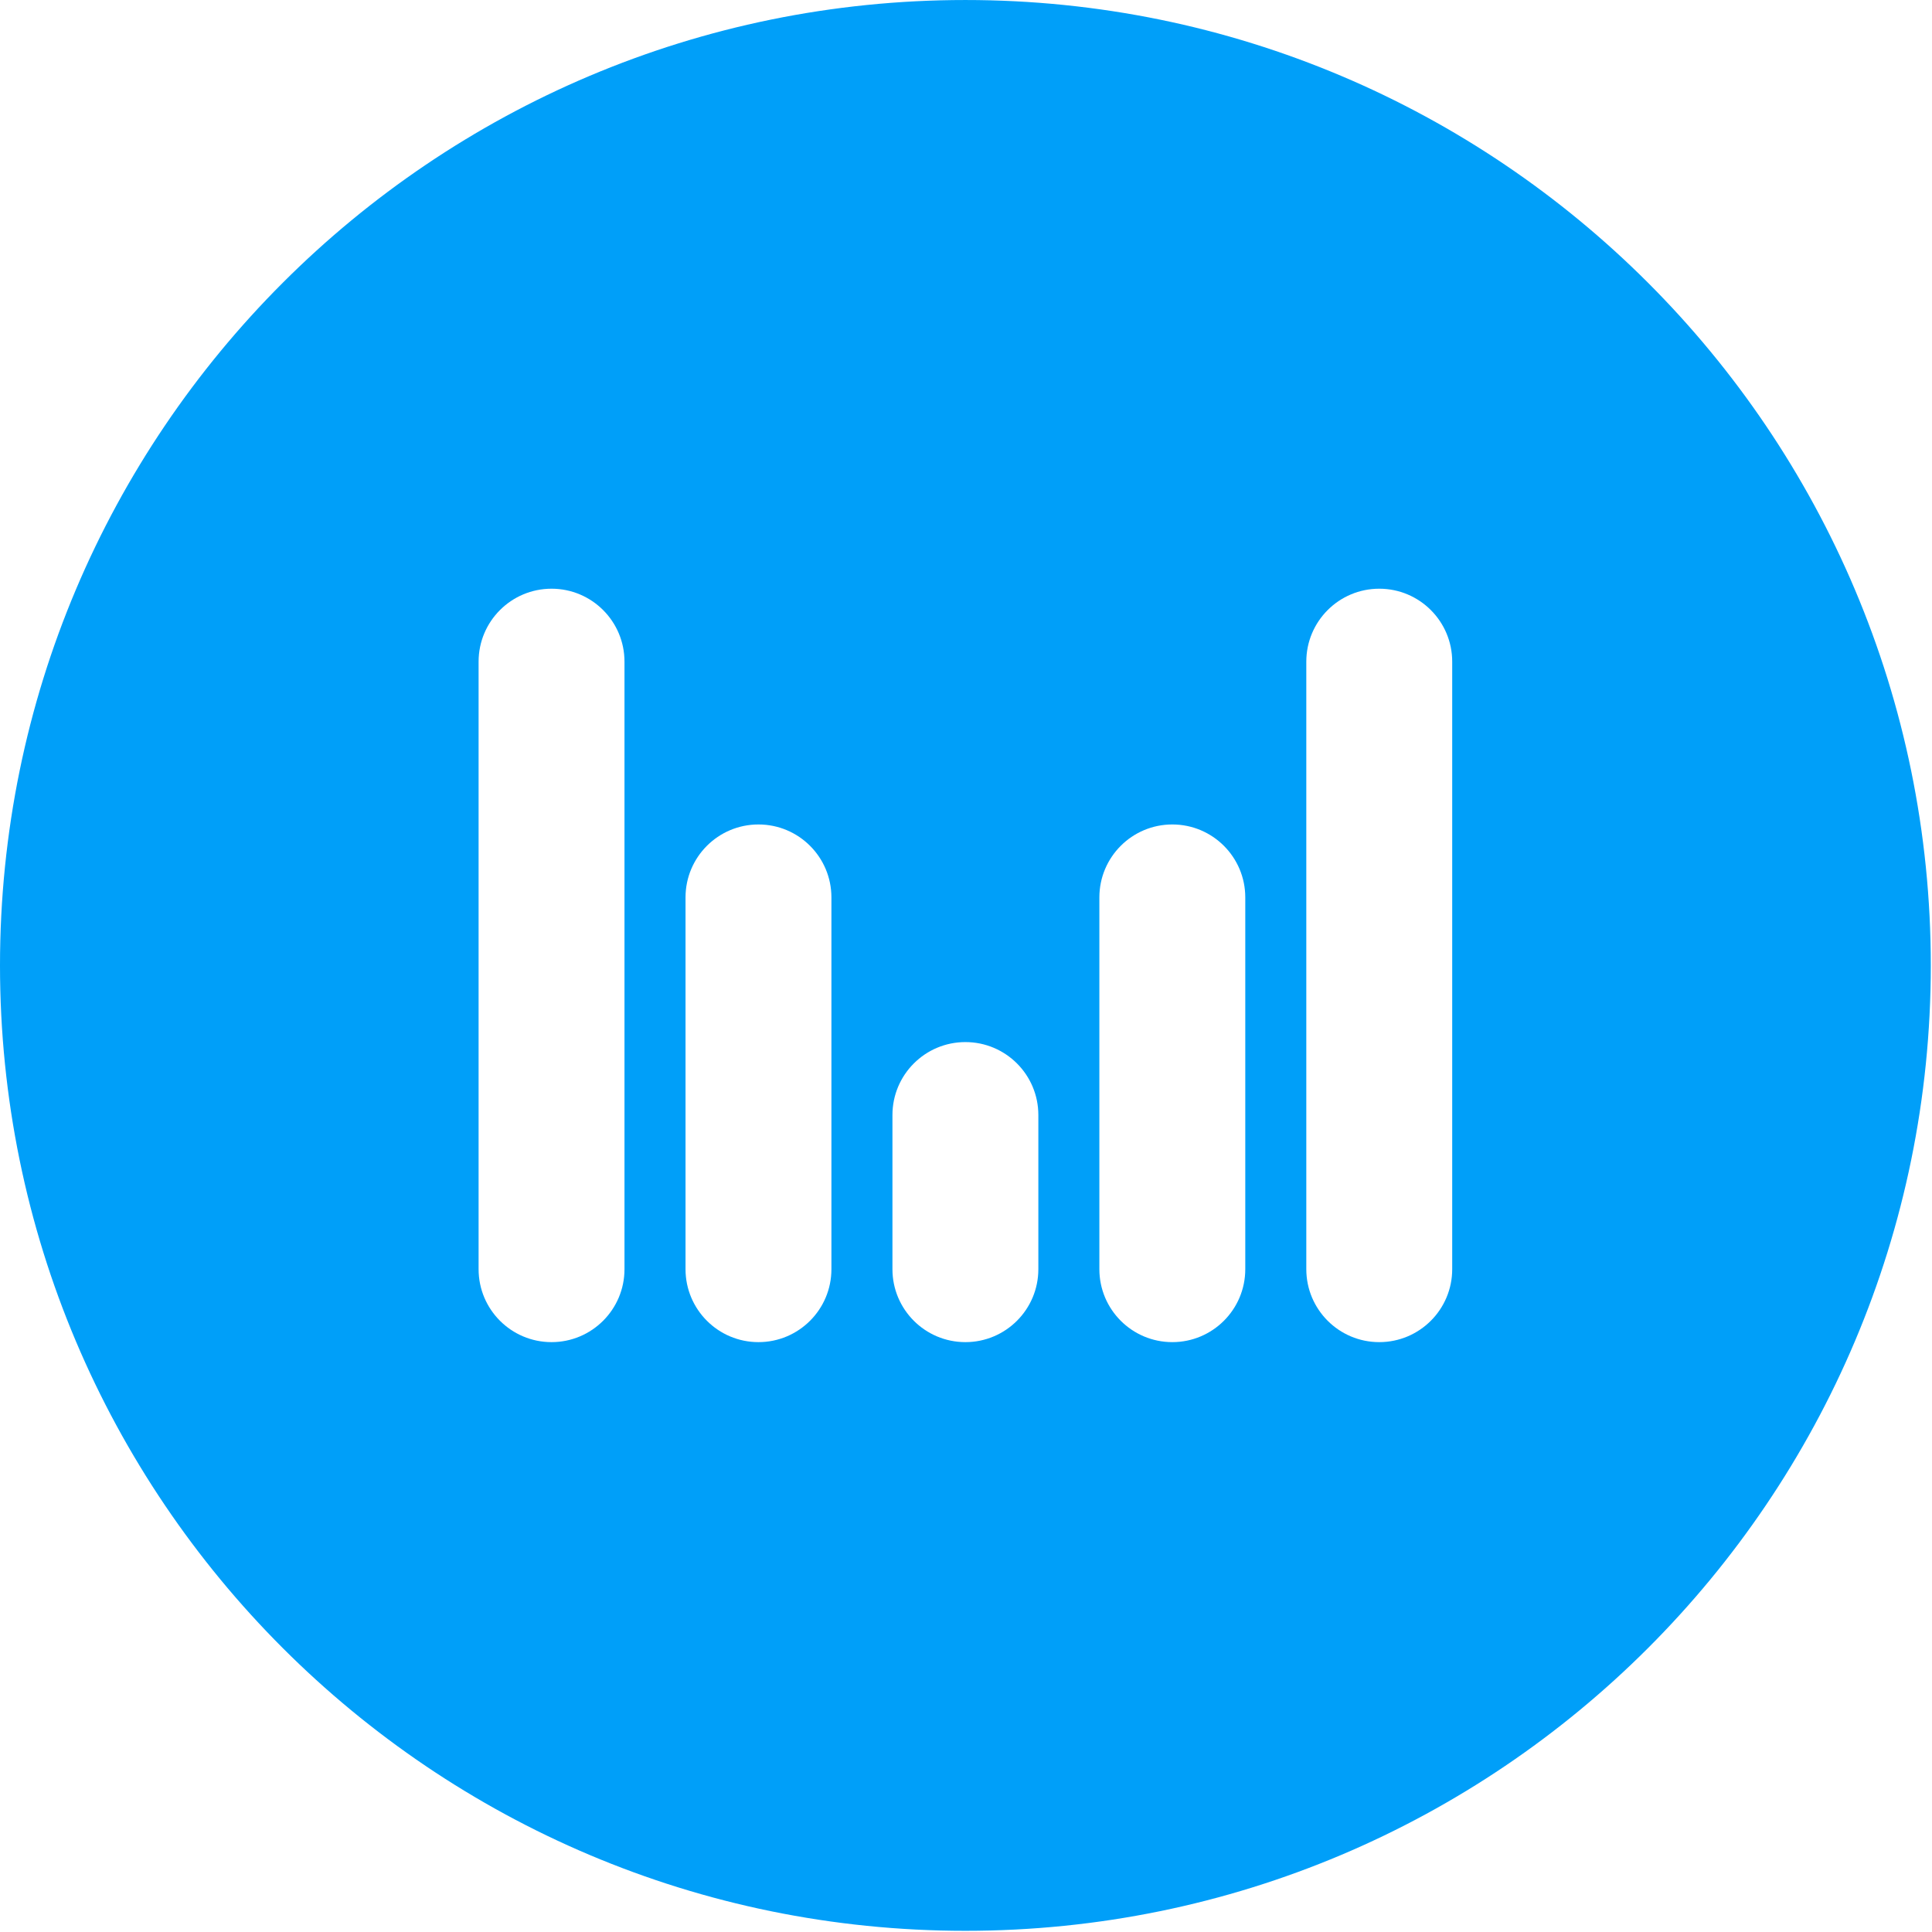
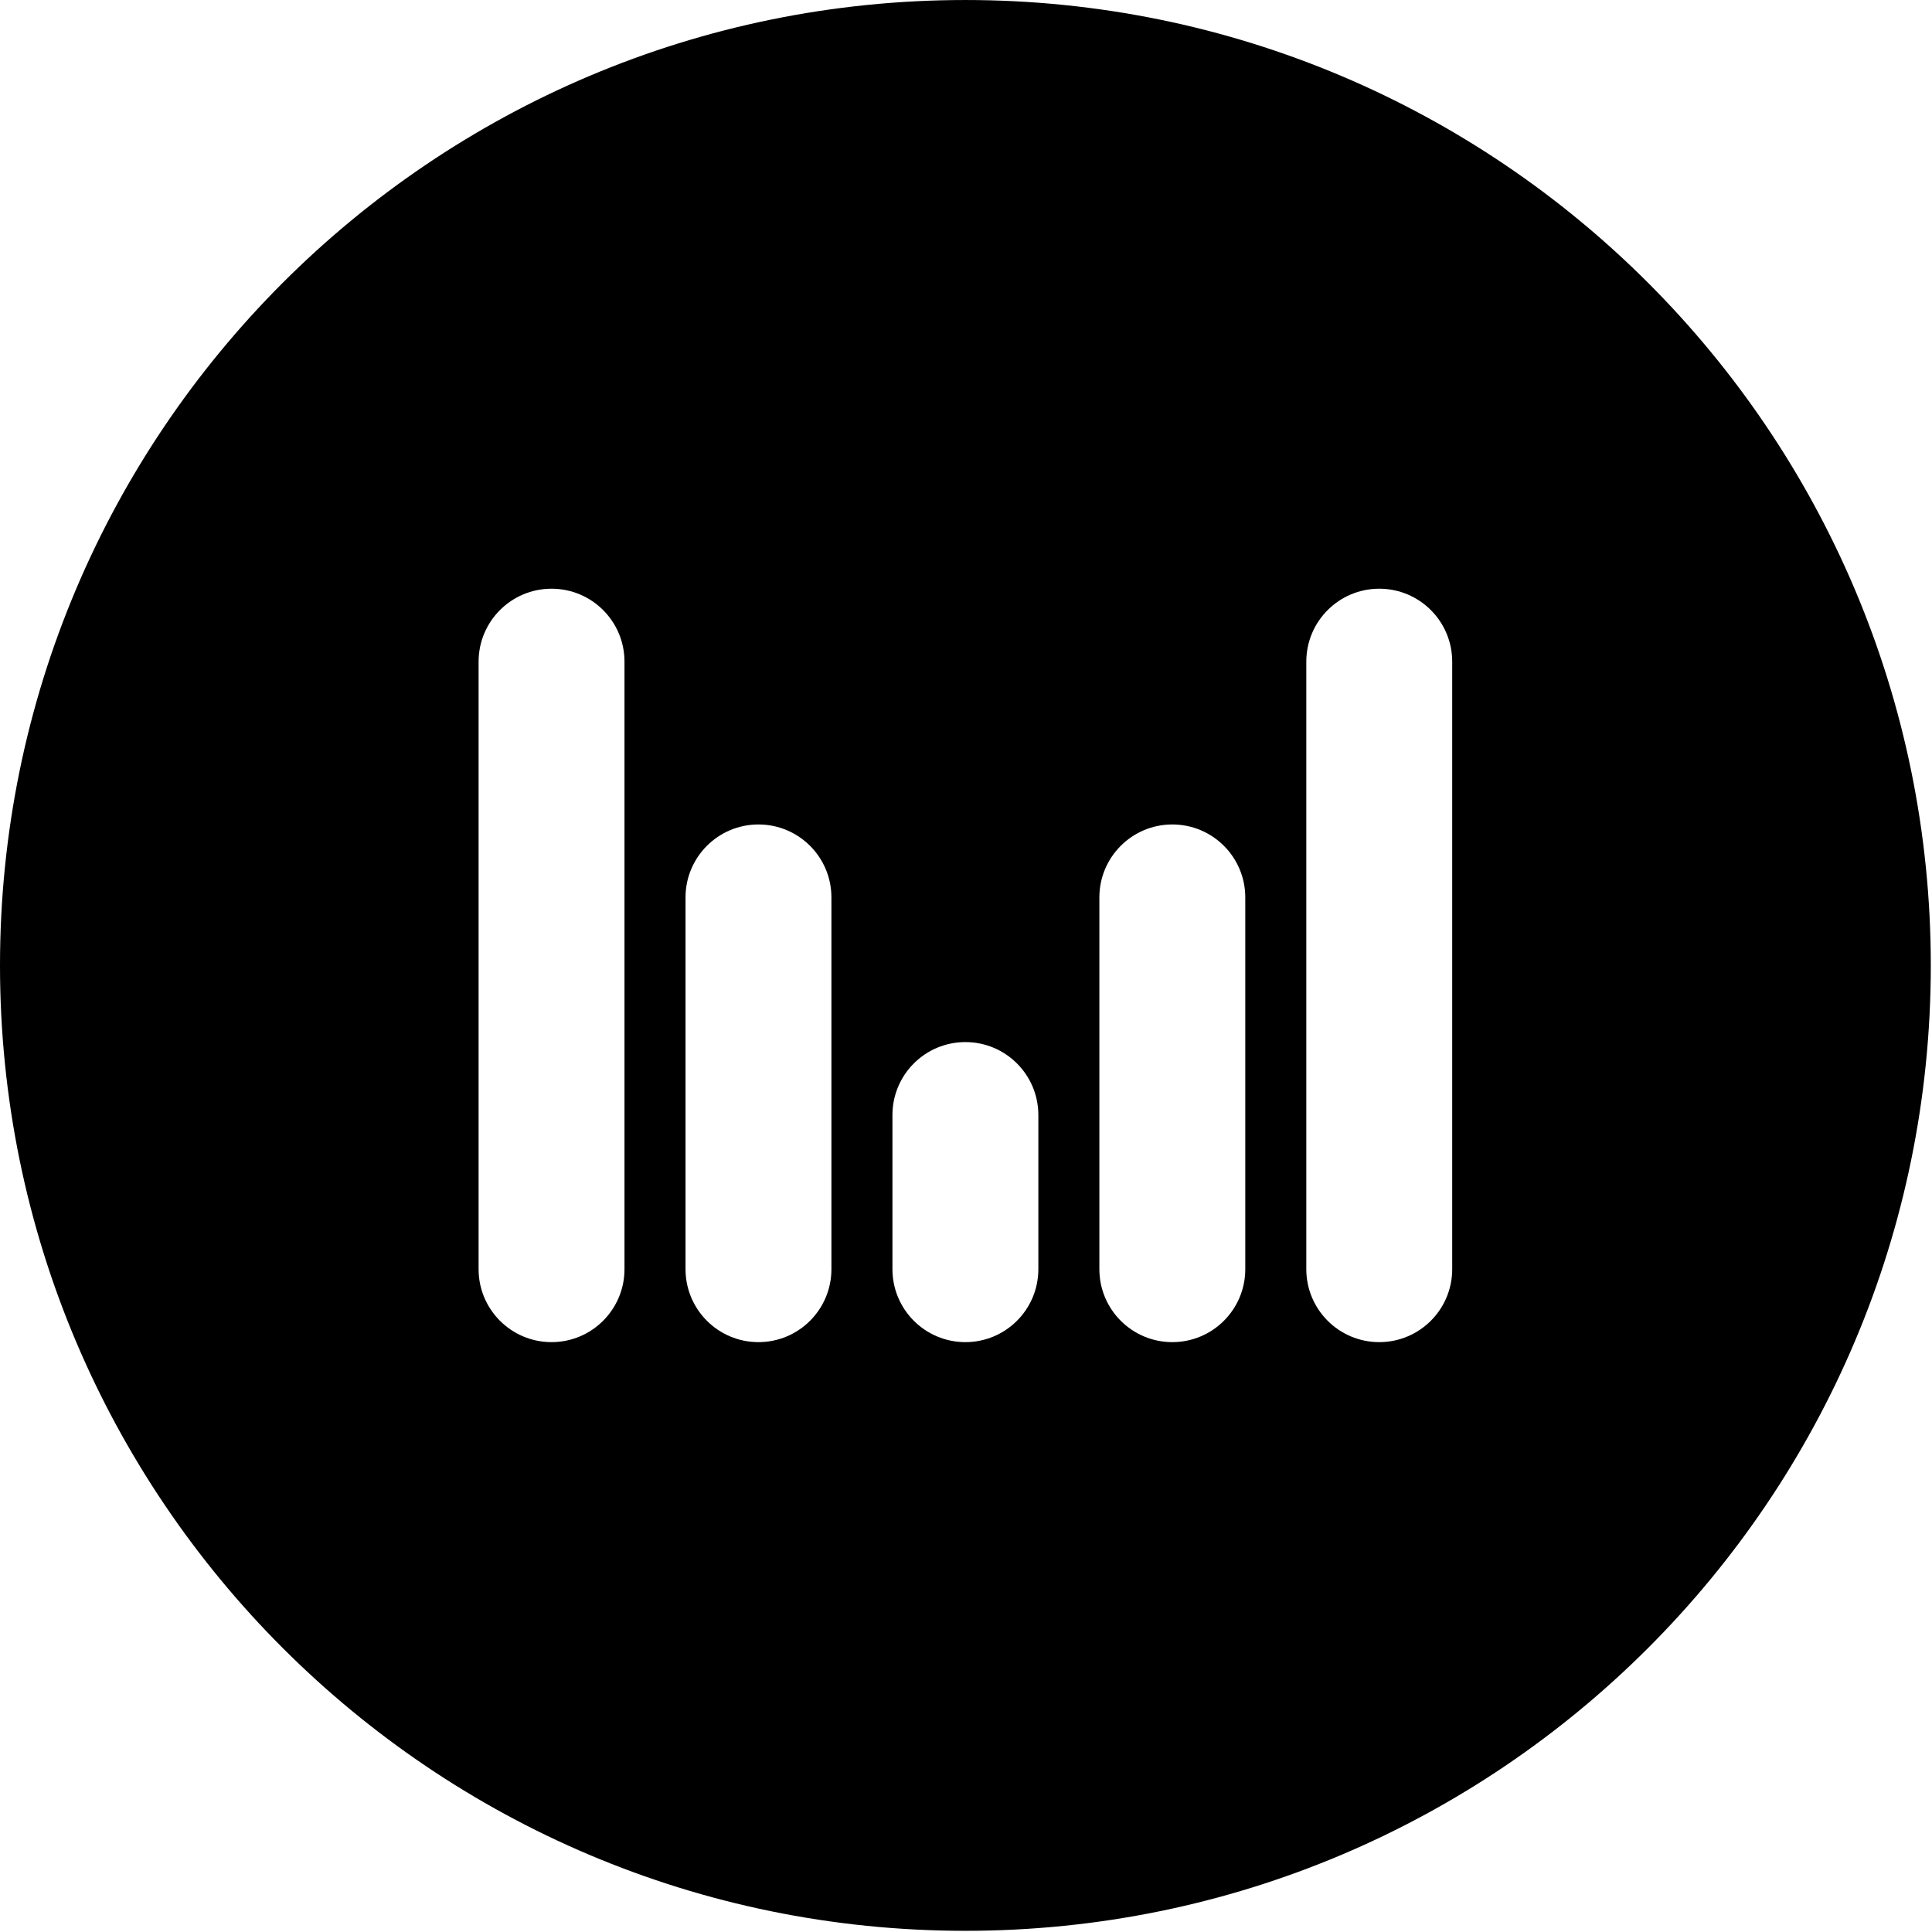
<svg xmlns="http://www.w3.org/2000/svg" width="150" height="150" viewBox="0 0 150 150" fill="none">
-   <path fill-rule="evenodd" clip-rule="evenodd" d="M74.954 149.908C116.349 149.908 149.907 116.351 149.907 74.955C149.907 33.559 116.349 0.001 74.954 0.001C33.558 0.001 -6.10352e-05 33.559 -6.10352e-05 74.955C-6.10352e-05 116.351 33.558 149.908 74.954 149.908ZM48.485 51.371C48.485 48.243 45.95 45.707 42.822 45.707C39.694 45.707 37.158 48.243 37.158 51.371V98.539C37.158 101.667 39.694 104.203 42.822 104.203C45.95 104.203 48.485 101.667 48.485 98.539V51.371ZM112.749 51.371C112.749 48.243 110.213 45.707 107.085 45.707C103.957 45.707 101.421 48.243 101.421 51.371V98.539C101.421 101.667 103.957 104.203 107.085 104.203C110.213 104.203 112.749 101.667 112.749 98.539V51.371ZM91.019 64.011C94.147 64.011 96.683 66.547 96.683 69.675V98.539C96.683 101.667 94.147 104.203 91.019 104.203C87.891 104.203 85.355 101.667 85.355 98.539V69.675C85.355 66.547 87.891 64.011 91.019 64.011ZM64.551 69.675C64.551 66.547 62.015 64.011 58.887 64.011C55.759 64.011 53.224 66.547 53.224 69.675L53.224 98.539C53.224 101.667 55.759 104.203 58.887 104.203C62.015 104.203 64.551 101.667 64.551 98.539V69.675ZM74.953 80.907C78.081 80.907 80.617 83.443 80.617 86.571V98.539C80.617 101.667 78.081 104.203 74.953 104.203C71.825 104.203 69.289 101.667 69.289 98.539V86.571C69.289 83.443 71.825 80.907 74.953 80.907Z" fill="#009FF9" />
+   <path fill-rule="evenodd" clip-rule="evenodd" d="M74.954 149.908C116.349 149.908 149.907 116.351 149.907 74.955C149.907 33.559 116.349 0.001 74.954 0.001C33.558 0.001 -6.10352e-05 33.559 -6.10352e-05 74.955C-6.10352e-05 116.351 33.558 149.908 74.954 149.908ZM48.485 51.371C48.485 48.243 45.95 45.707 42.822 45.707C39.694 45.707 37.158 48.243 37.158 51.371V98.539C37.158 101.667 39.694 104.203 42.822 104.203C45.95 104.203 48.485 101.667 48.485 98.539V51.371ZM112.749 51.371C112.749 48.243 110.213 45.707 107.085 45.707C103.957 45.707 101.421 48.243 101.421 51.371V98.539C101.421 101.667 103.957 104.203 107.085 104.203C110.213 104.203 112.749 101.667 112.749 98.539V51.371ZM91.019 64.011C94.147 64.011 96.683 66.547 96.683 69.675V98.539C96.683 101.667 94.147 104.203 91.019 104.203C87.891 104.203 85.355 101.667 85.355 98.539V69.675C85.355 66.547 87.891 64.011 91.019 64.011ZM64.551 69.675C64.551 66.547 62.015 64.011 58.887 64.011C55.759 64.011 53.224 66.547 53.224 69.675L53.224 98.539C53.224 101.667 55.759 104.203 58.887 104.203C62.015 104.203 64.551 101.667 64.551 98.539V69.675ZM74.953 80.907C78.081 80.907 80.617 83.443 80.617 86.571V98.539C80.617 101.667 78.081 104.203 74.953 104.203C71.825 104.203 69.289 101.667 69.289 98.539V86.571C69.289 83.443 71.825 80.907 74.953 80.907Z" fill="currentColor" />
</svg>
